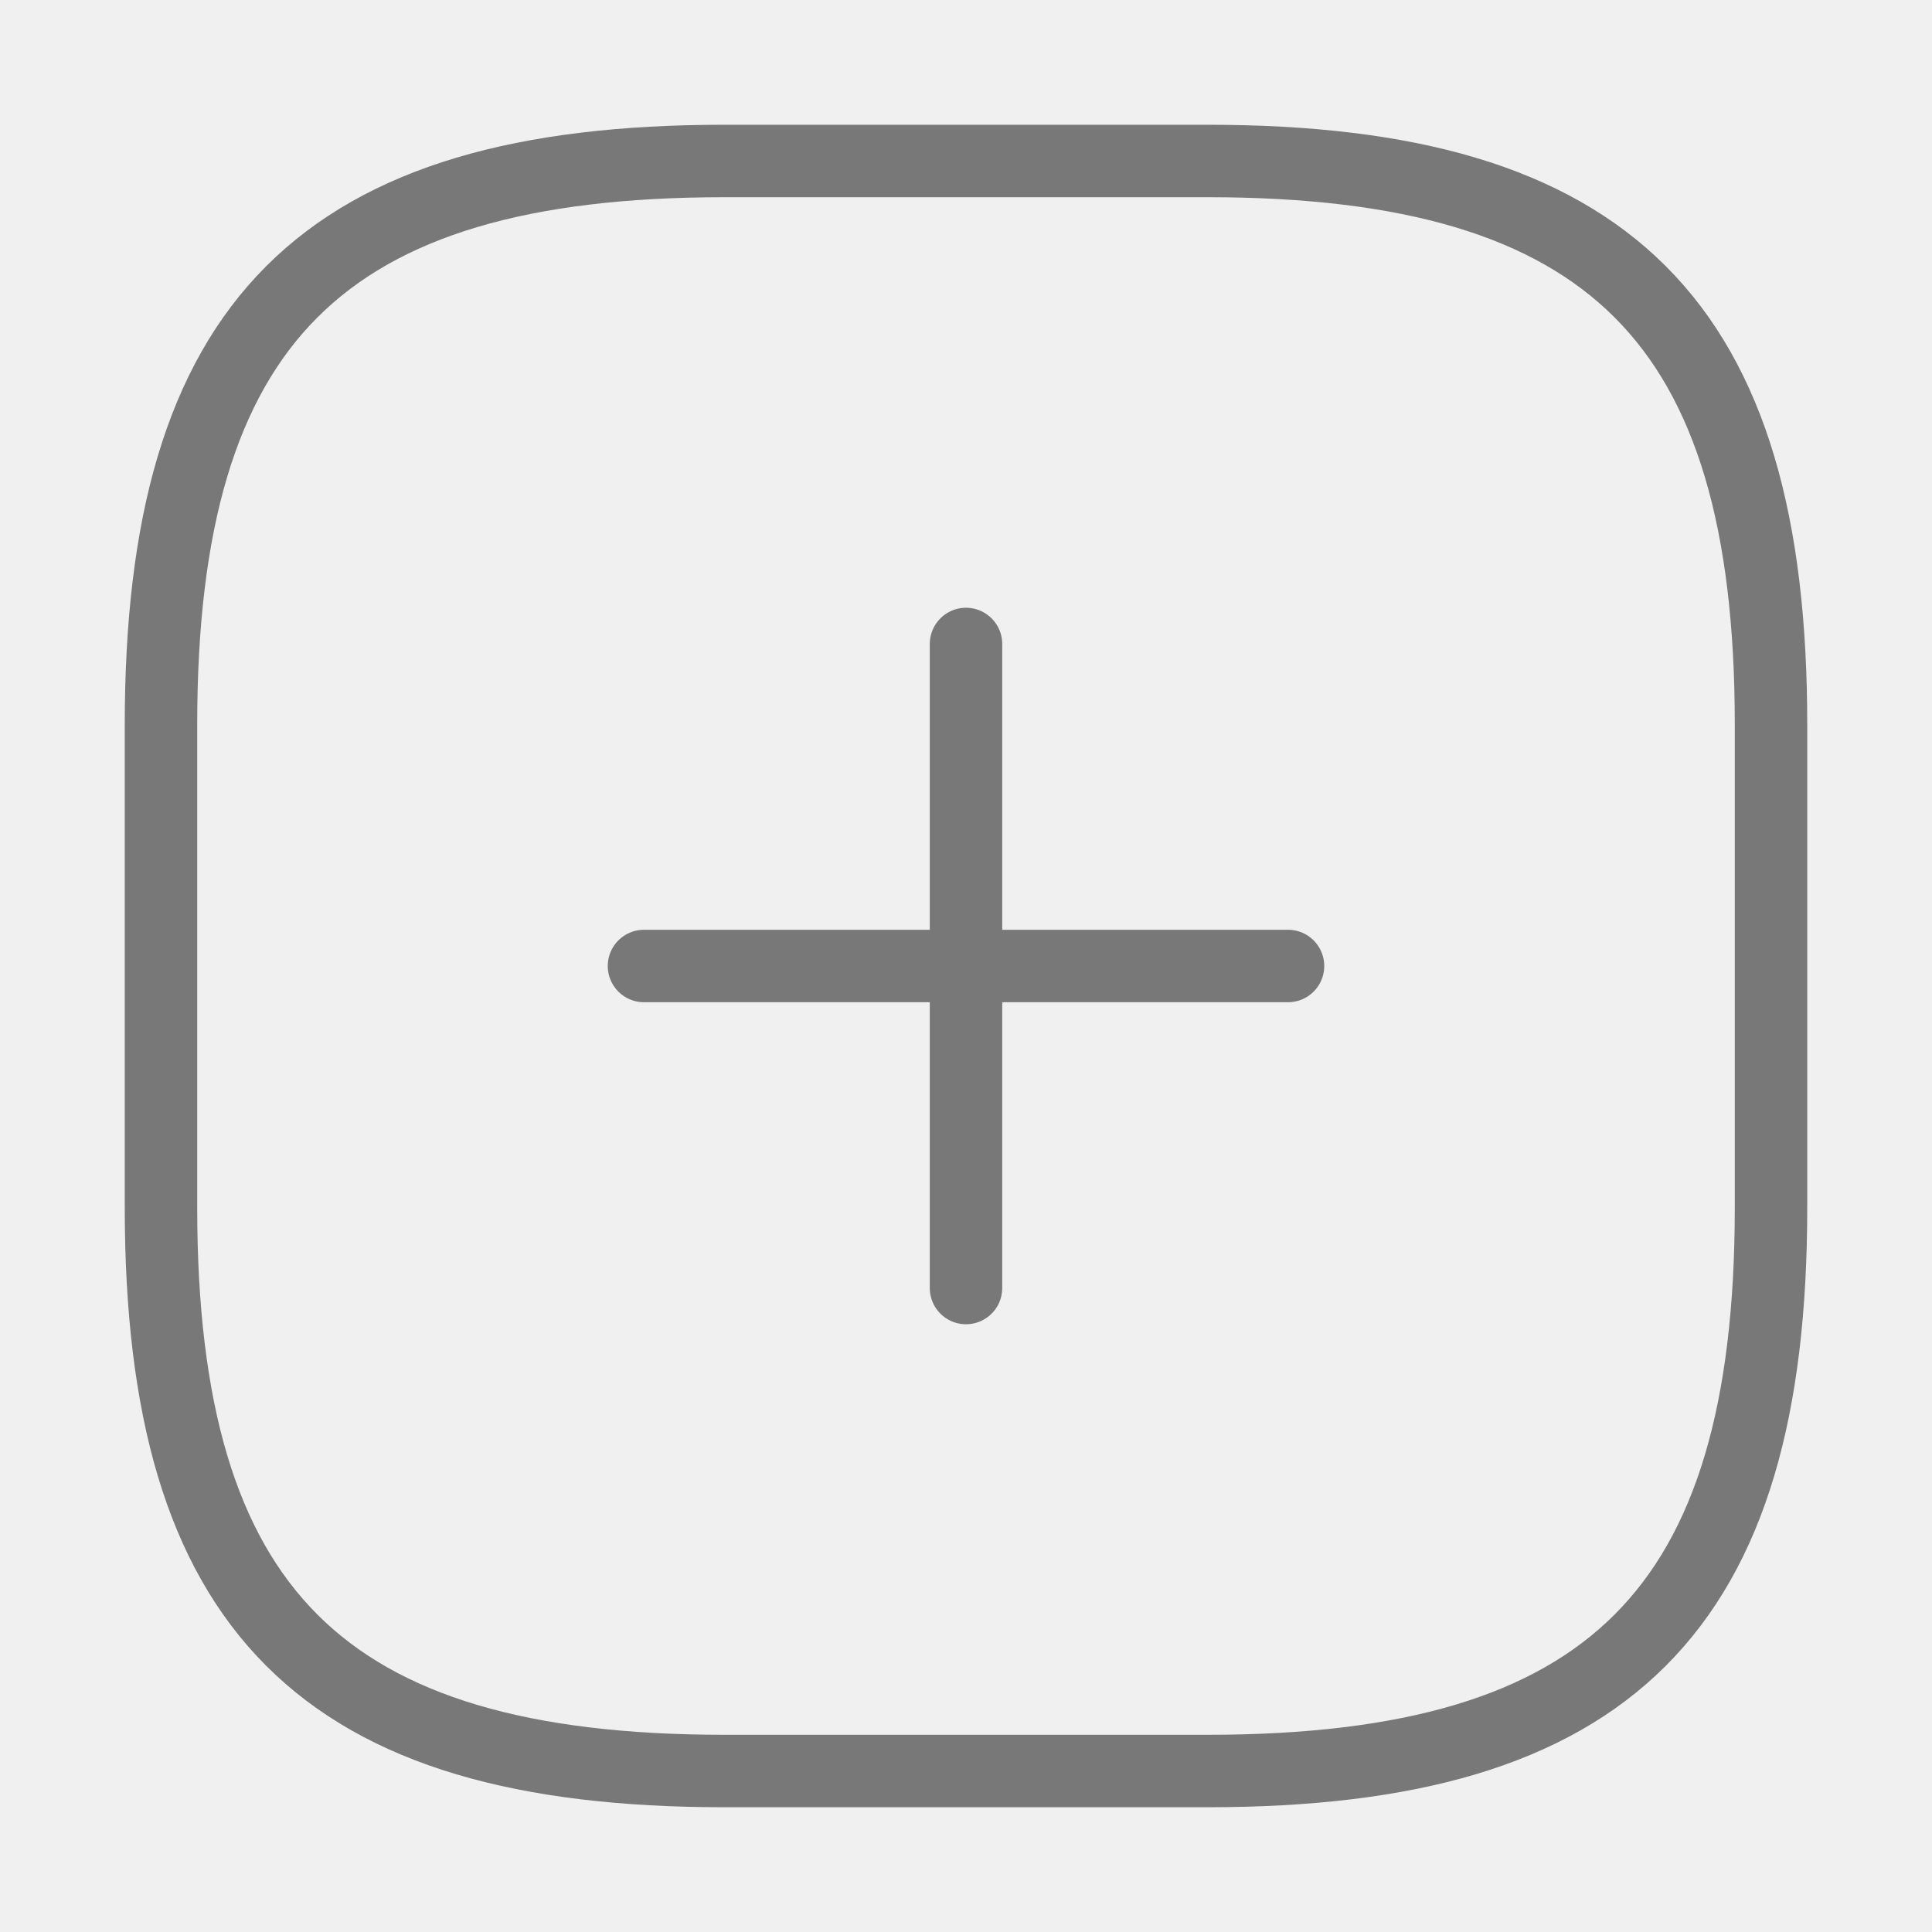
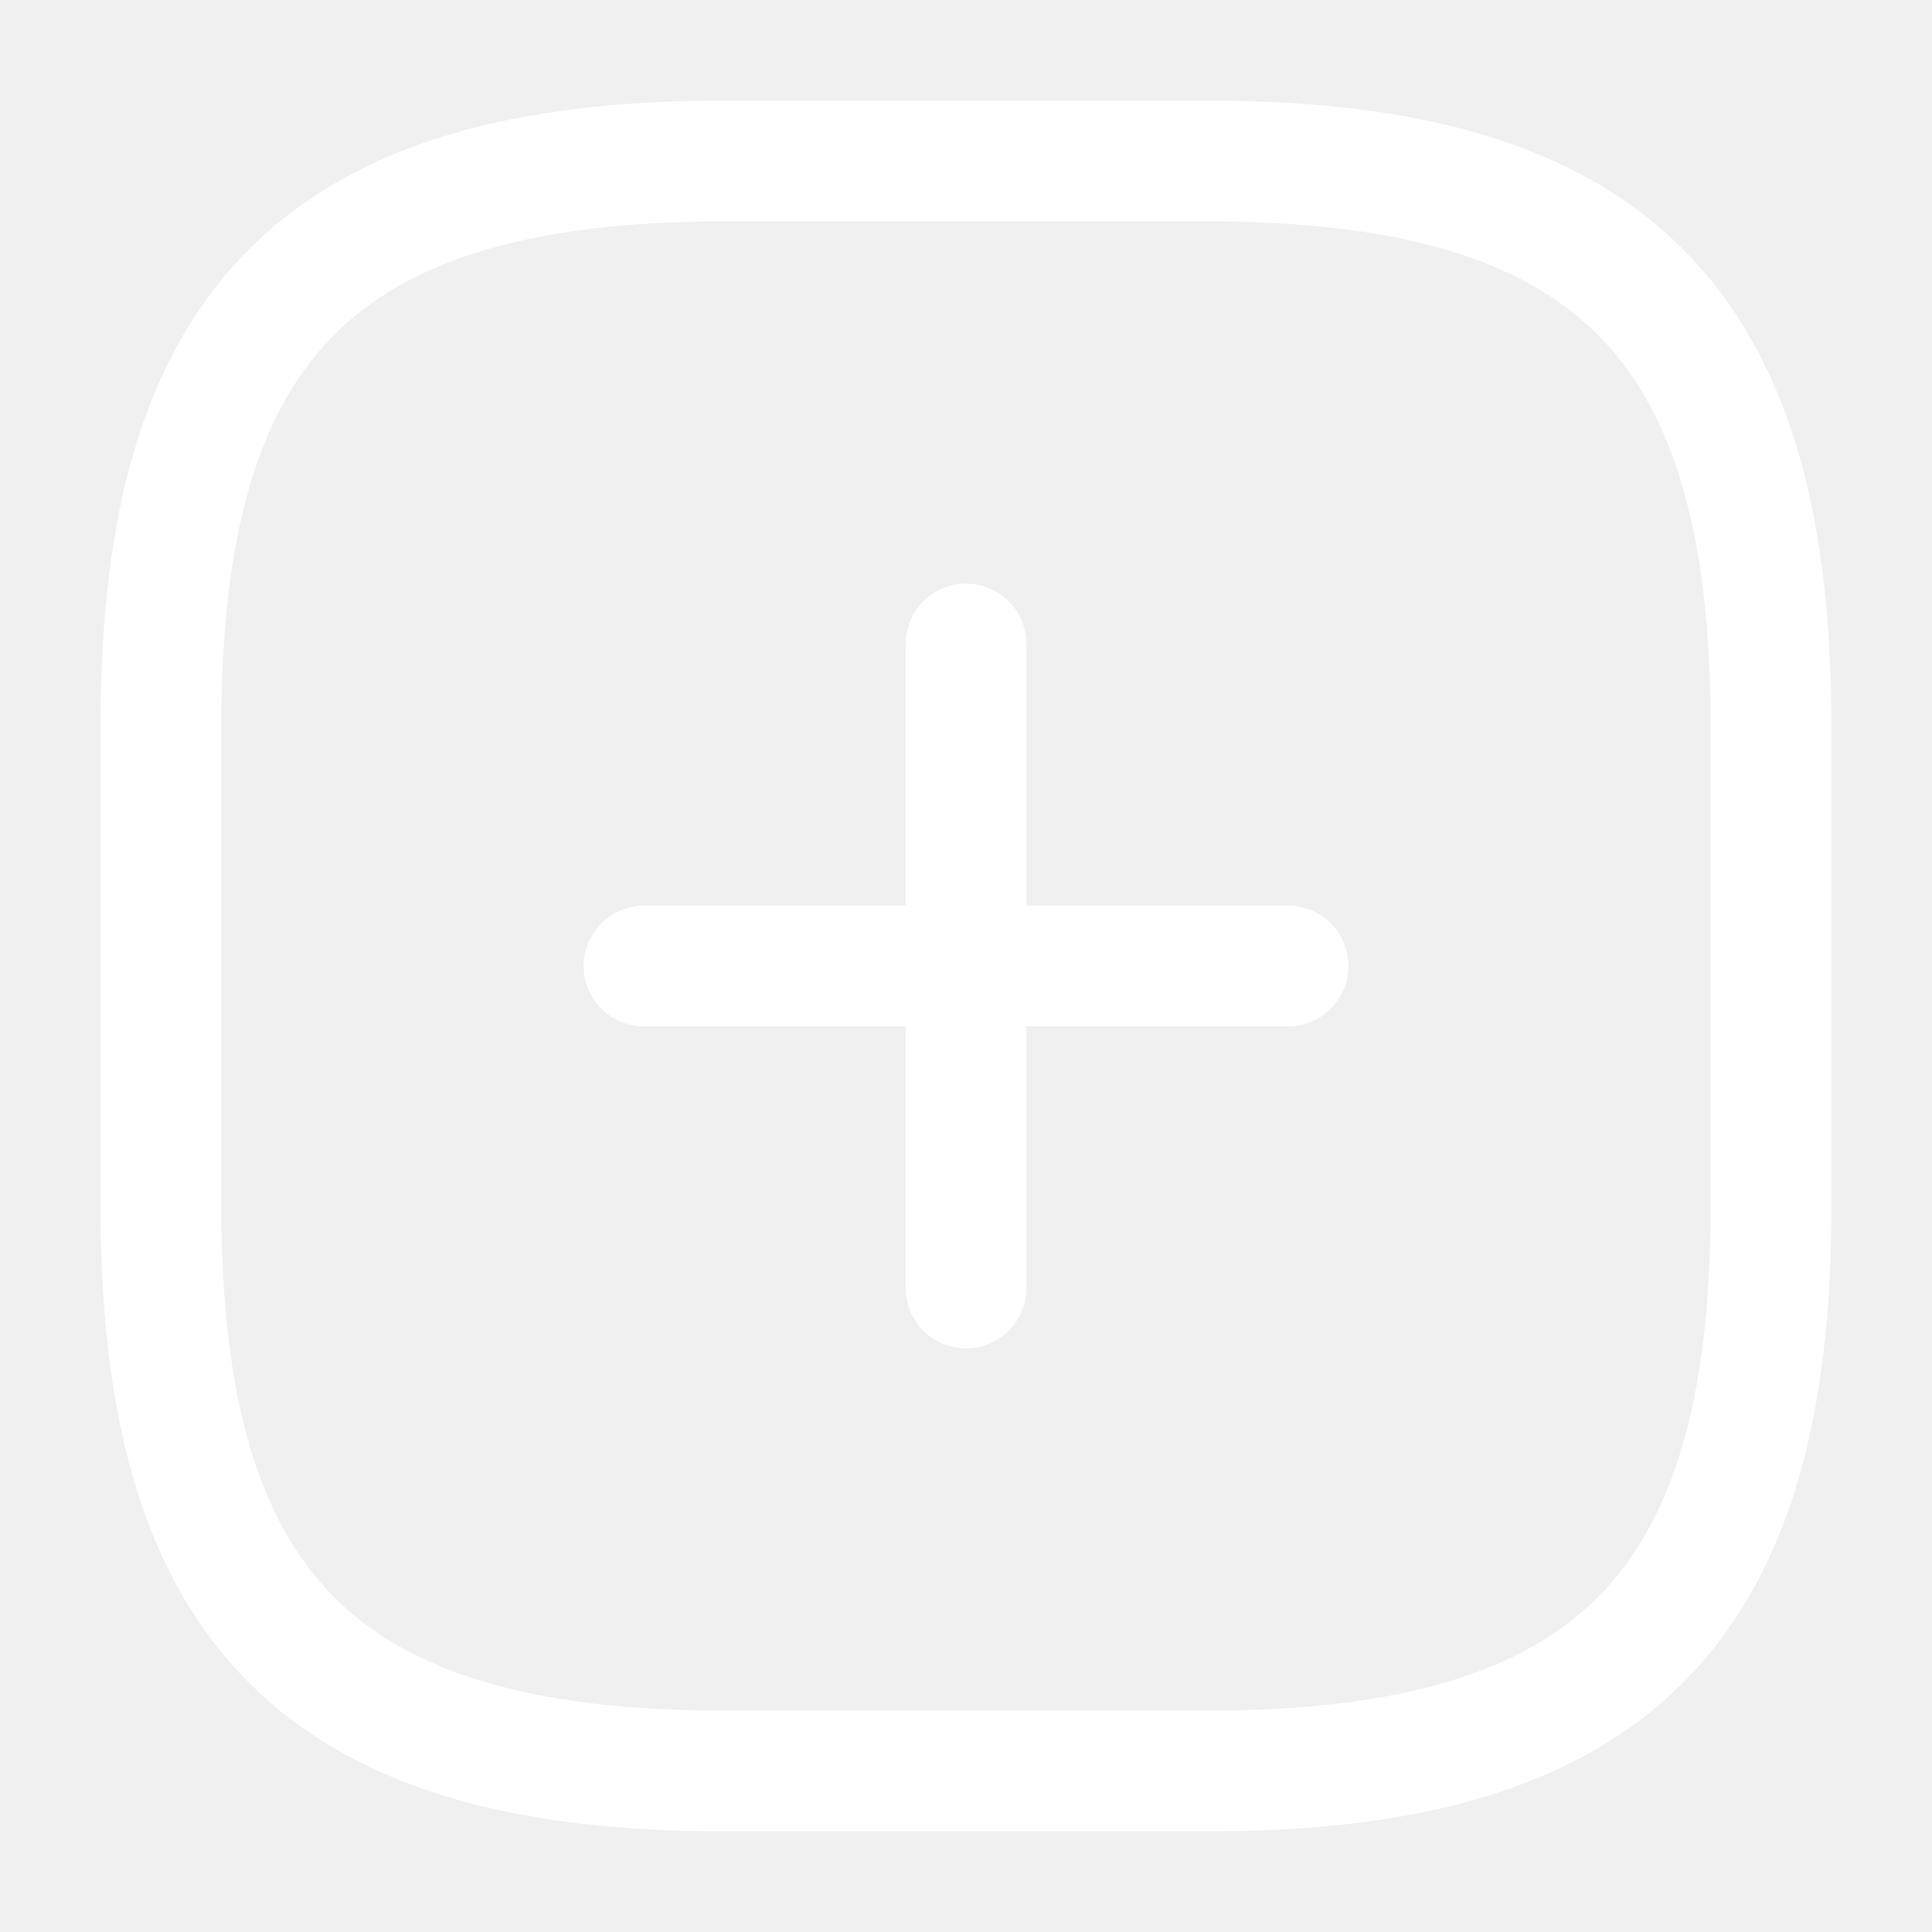
- <svg xmlns="http://www.w3.org/2000/svg" width="40" height="40" viewBox="0 0 40 40" fill="none">
-   <path d="M13.333 20H26.667M20 26.667V13.333M15 36.667H25C33.333 36.667 36.667 33.333 36.667 25V15C36.667 6.667 33.333 3.333 25 3.333H15C6.667 3.333 3.333 6.667 3.333 15V25C3.333 33.333 6.667 36.667 15 36.667Z" stroke="black" stroke-opacity="0.5" stroke-width="1.5" stroke-linecap="round" stroke-linejoin="round" />
+ <svg xmlns="http://www.w3.org/2000/svg" width="24" height="24" viewBox="0 0 24 24" fill="none">
+   <path d="M8 12H16M12 16V8M9 22H15C20 22 22 20 22 15V9C22 4 20 2 15 2H9C4 2 2 4 2 9V15C2 20 4 22 9 22Z" stroke="white" stroke-width="1.5" stroke-linecap="round" stroke-linejoin="round" />
</svg>
